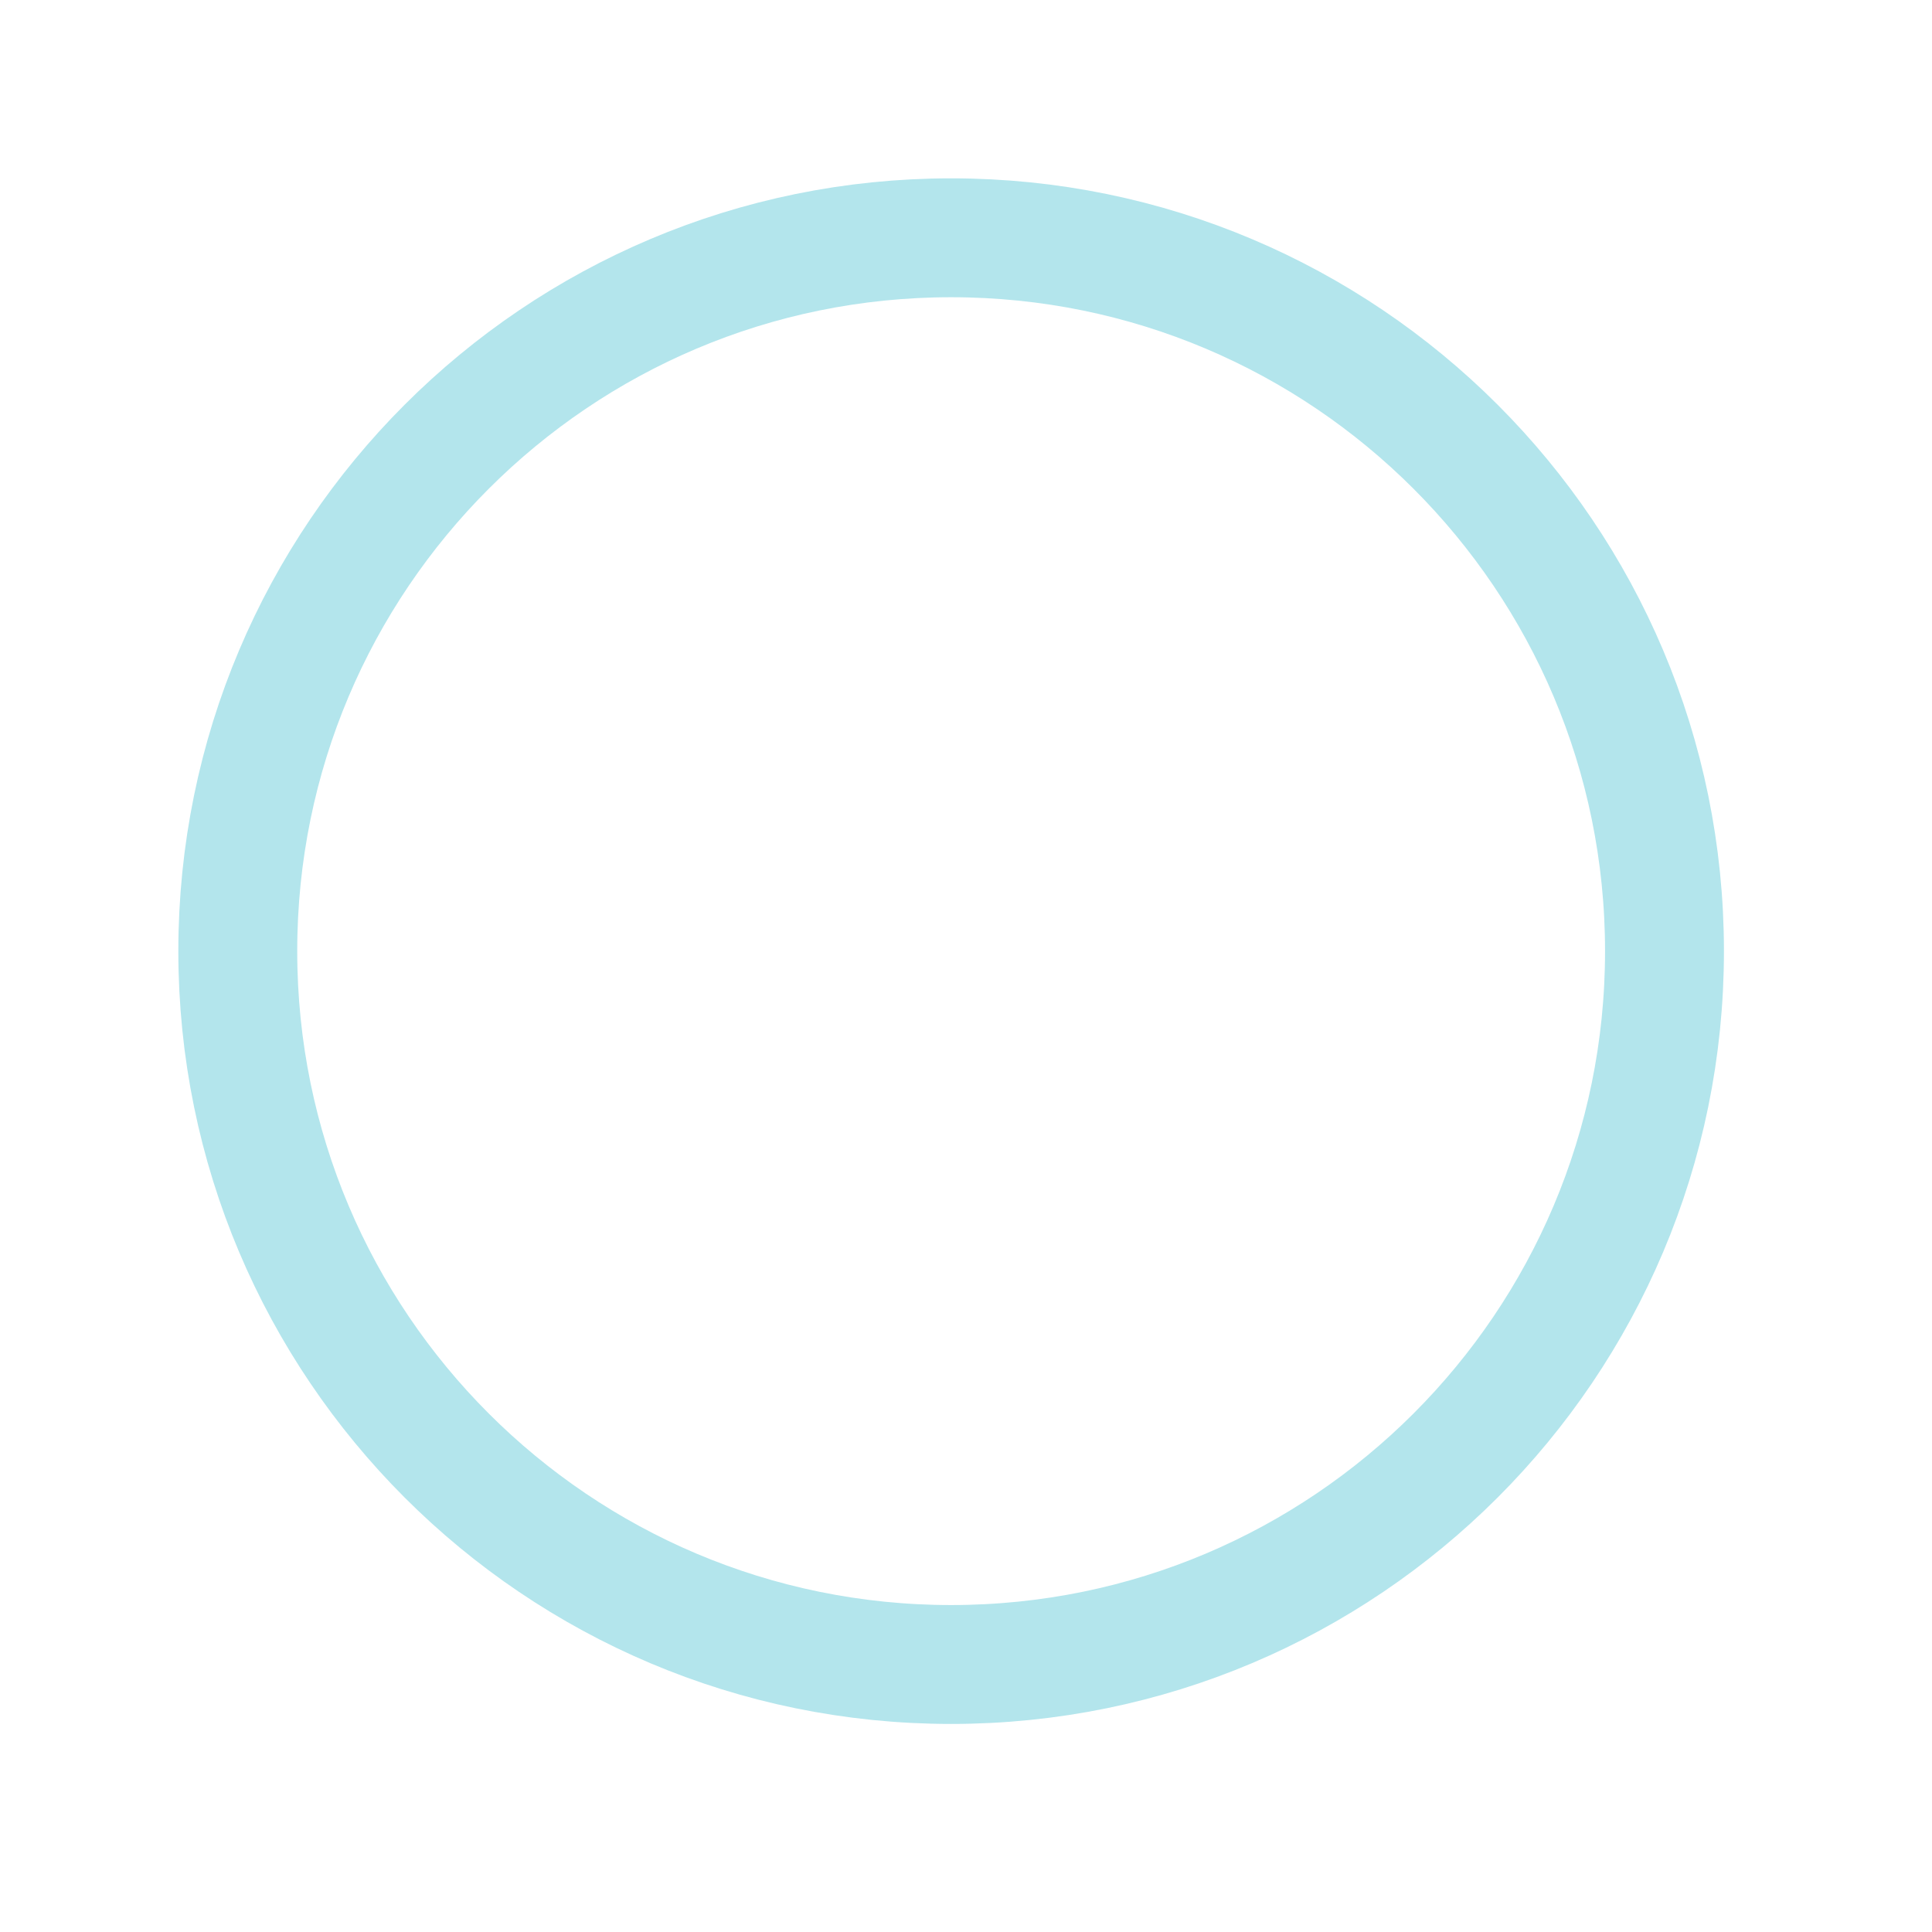
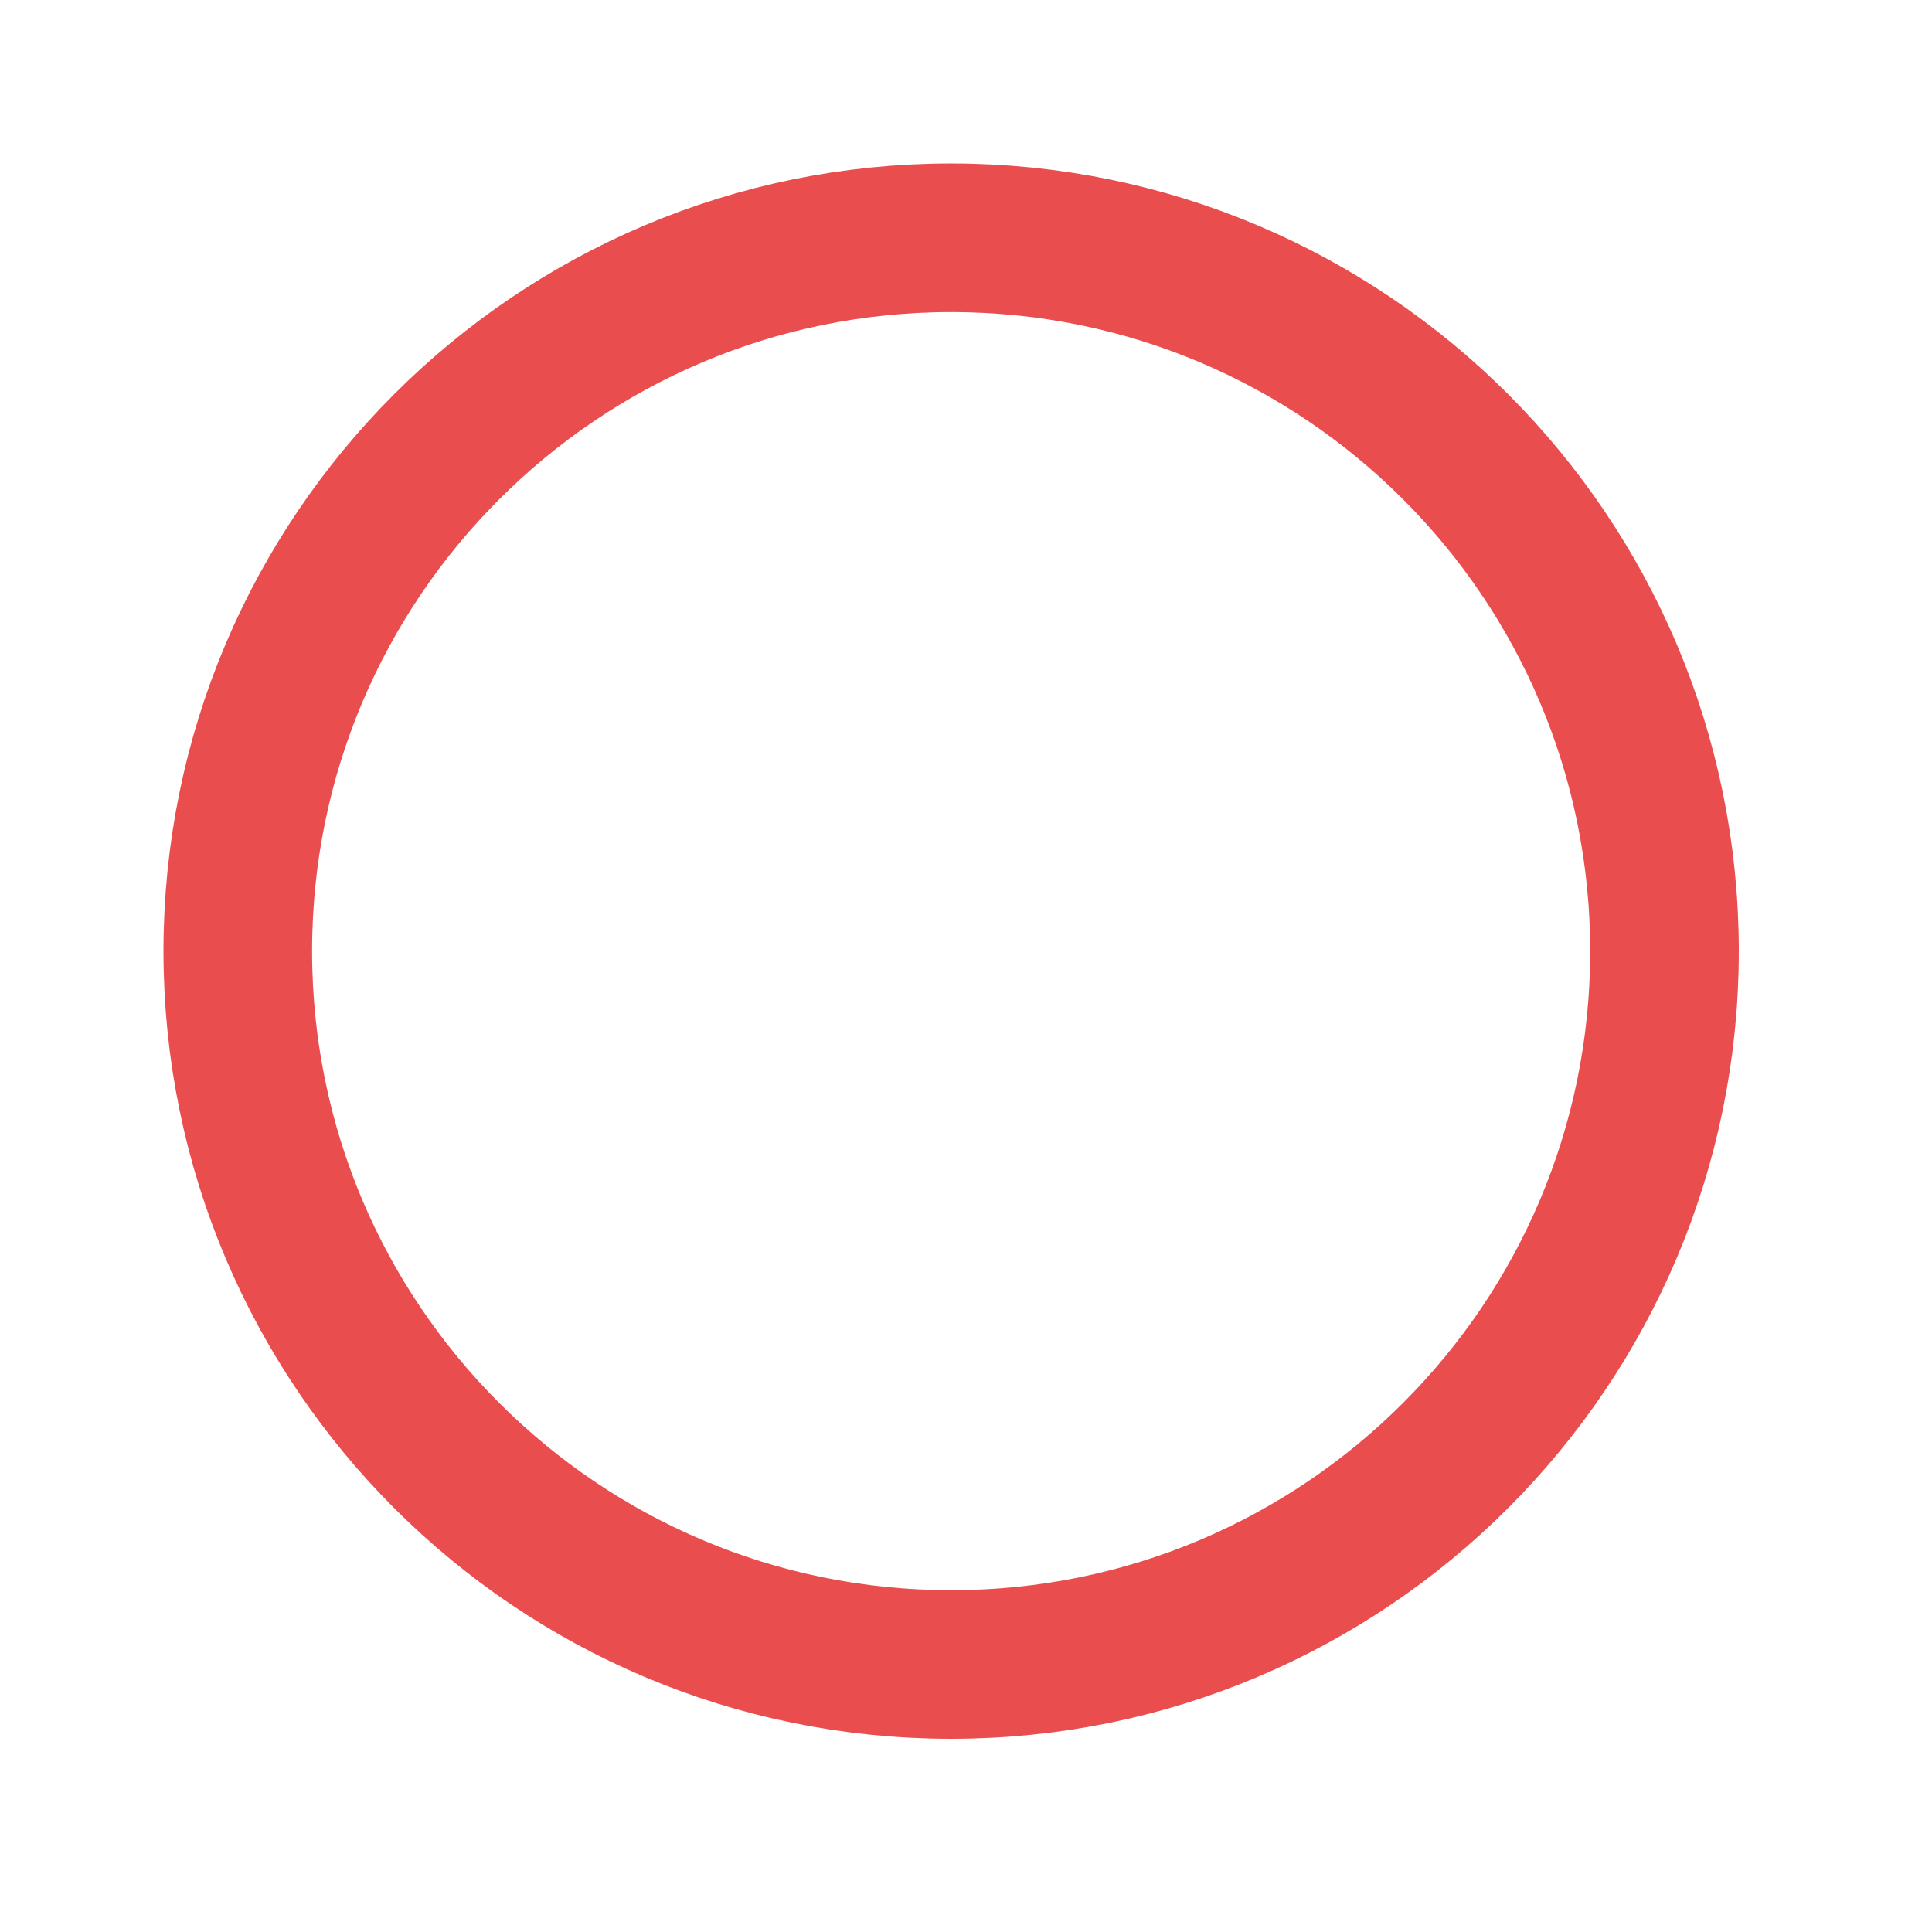
<svg xmlns="http://www.w3.org/2000/svg" viewBox="0 0 130 130">
  <g class="currentLayer">
-     <path d="M64,16A48,48 0 1,0 64,112A48,48 0 1,0 64,16" fill="none" fill-opacity="1" stroke="#b3e5ec" stroke-opacity="1" stroke-width="8" stroke-dasharray="none" stroke-linejoin="round" stroke-linecap="butt" stroke-dashoffset="" fill-rule="nonzero" opacity="1" marker-start="" marker-mid="" marker-end="" />
+     <path d="M64,16A48,48 0 1,0 64,112A48,48 0 1,0 64,16" fill="none" fill-opacity="1" stroke="#ea4d4e" stroke-opacity="1" stroke-width="10" stroke-dasharray="none" stroke-linejoin="round" stroke-linecap="butt" stroke-dashoffset="" fill-rule="nonzero" opacity="1" marker-start="" marker-mid="" marker-end="" />
  </g>
</svg>
